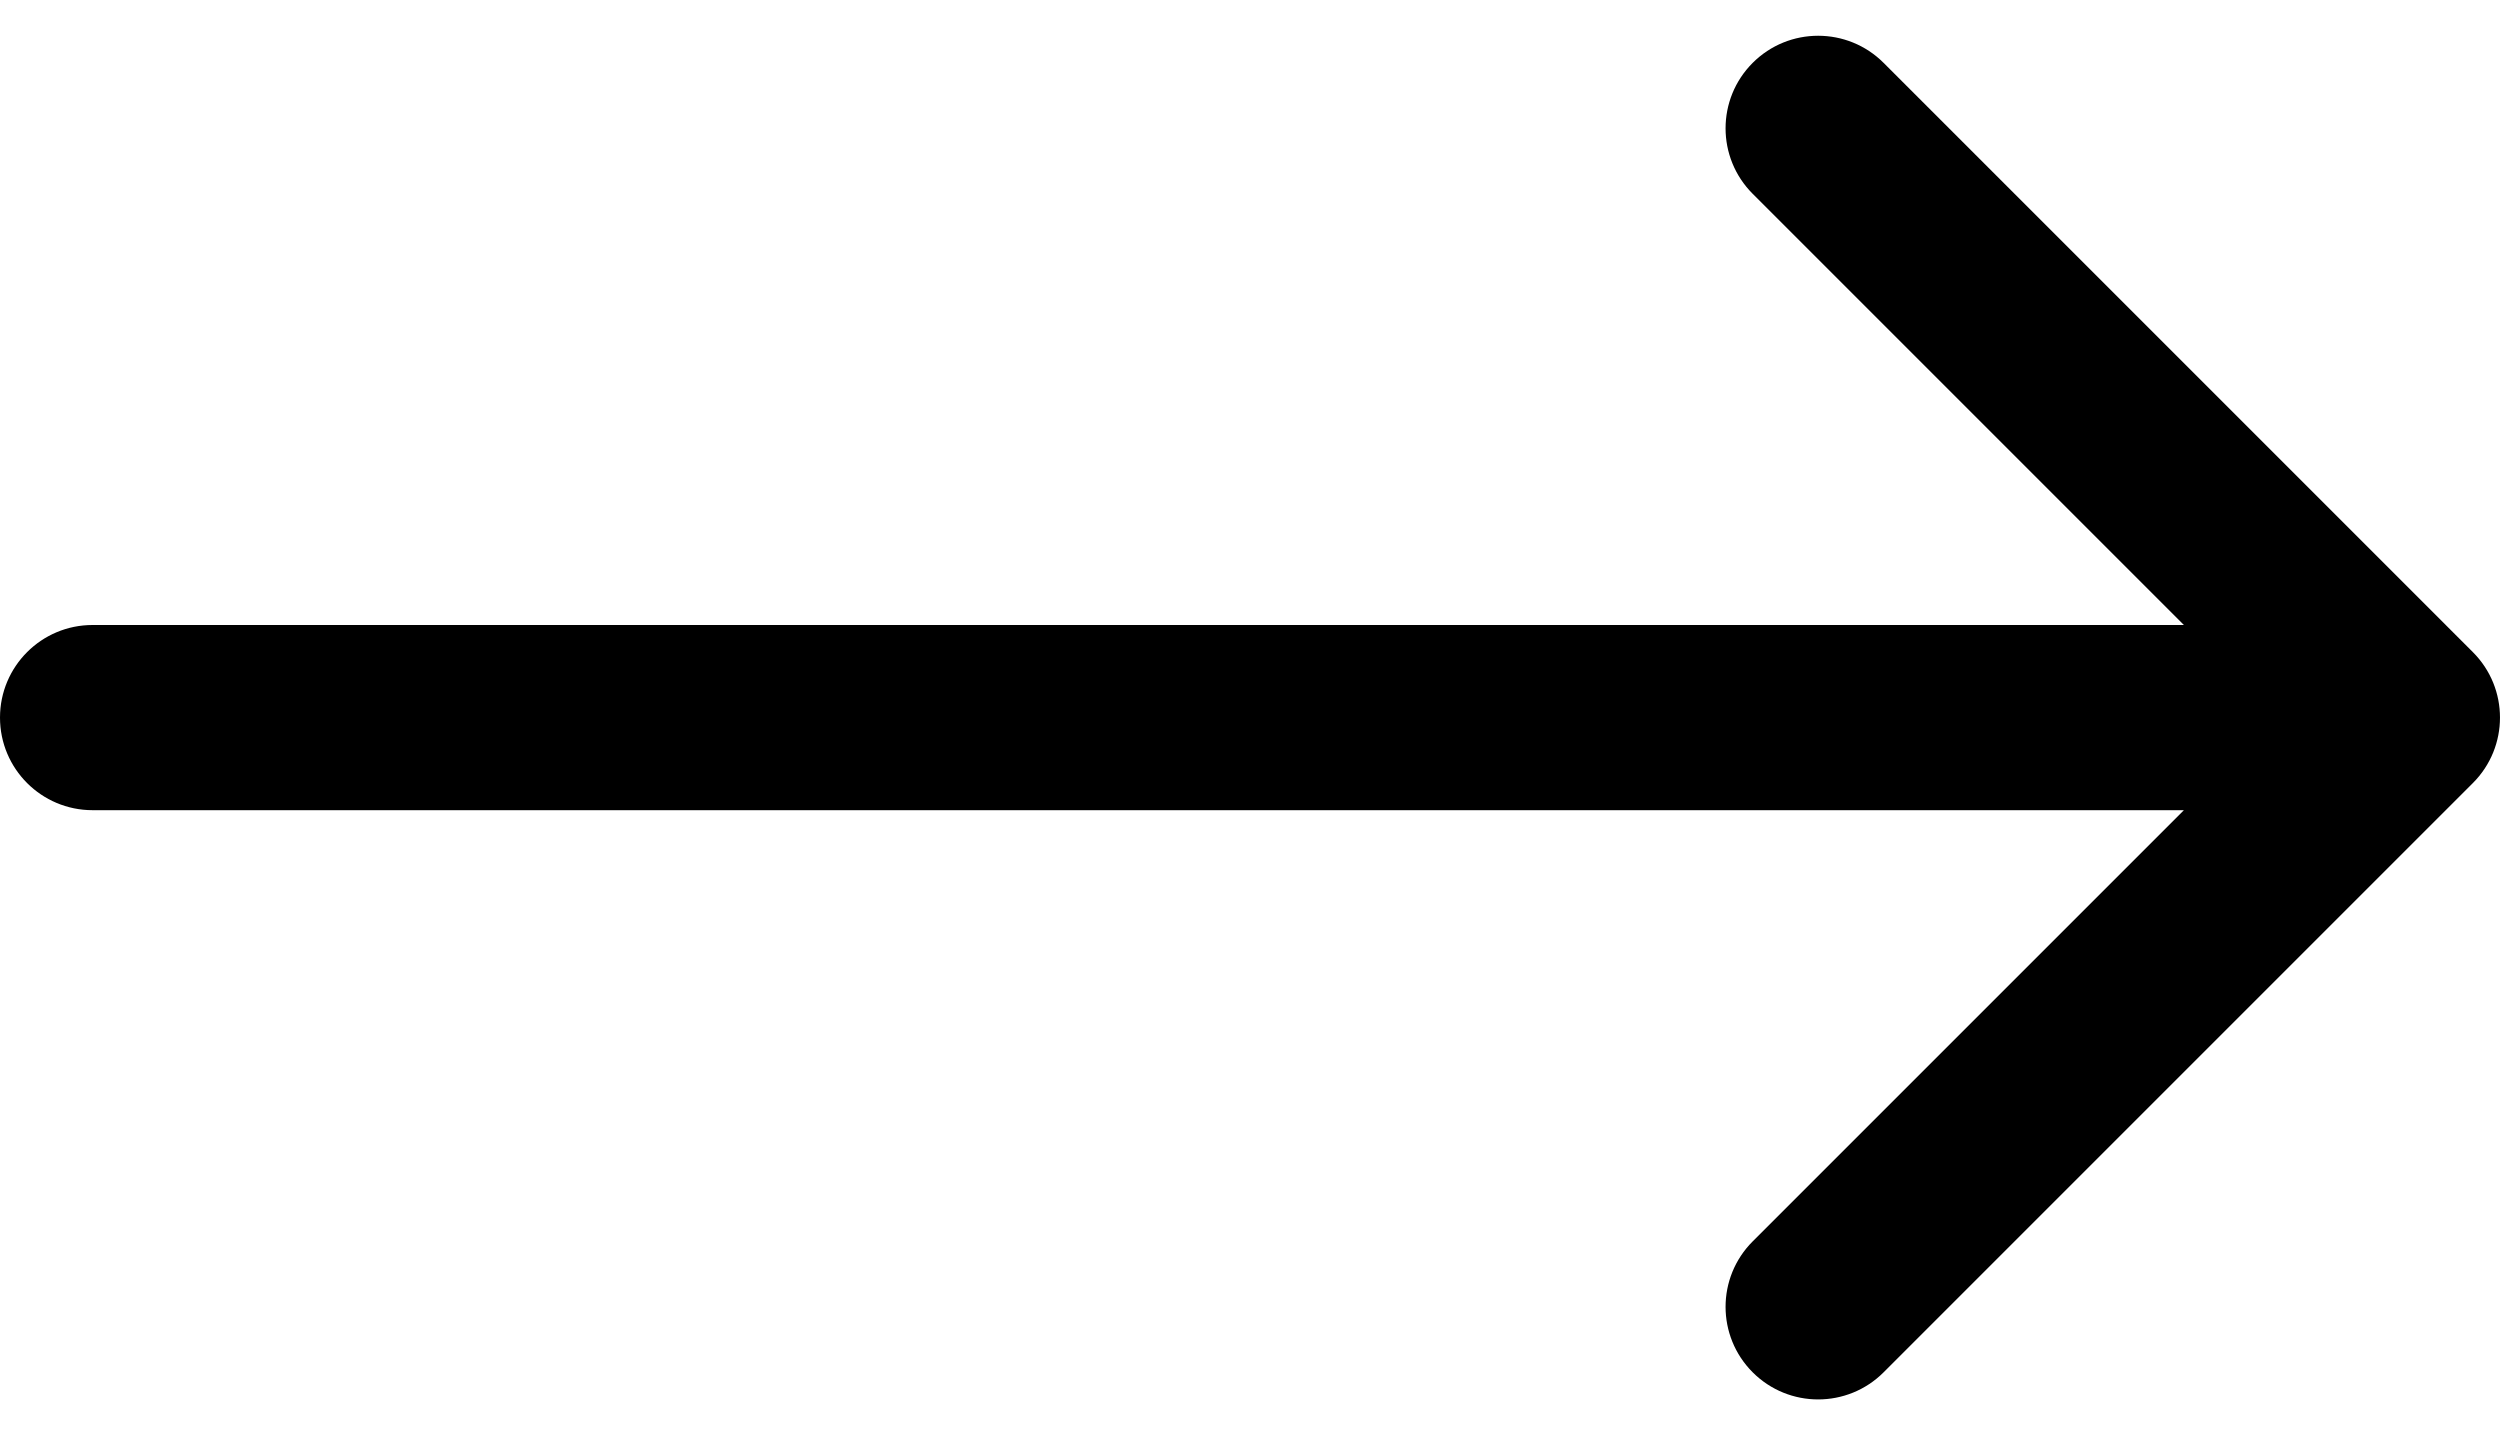
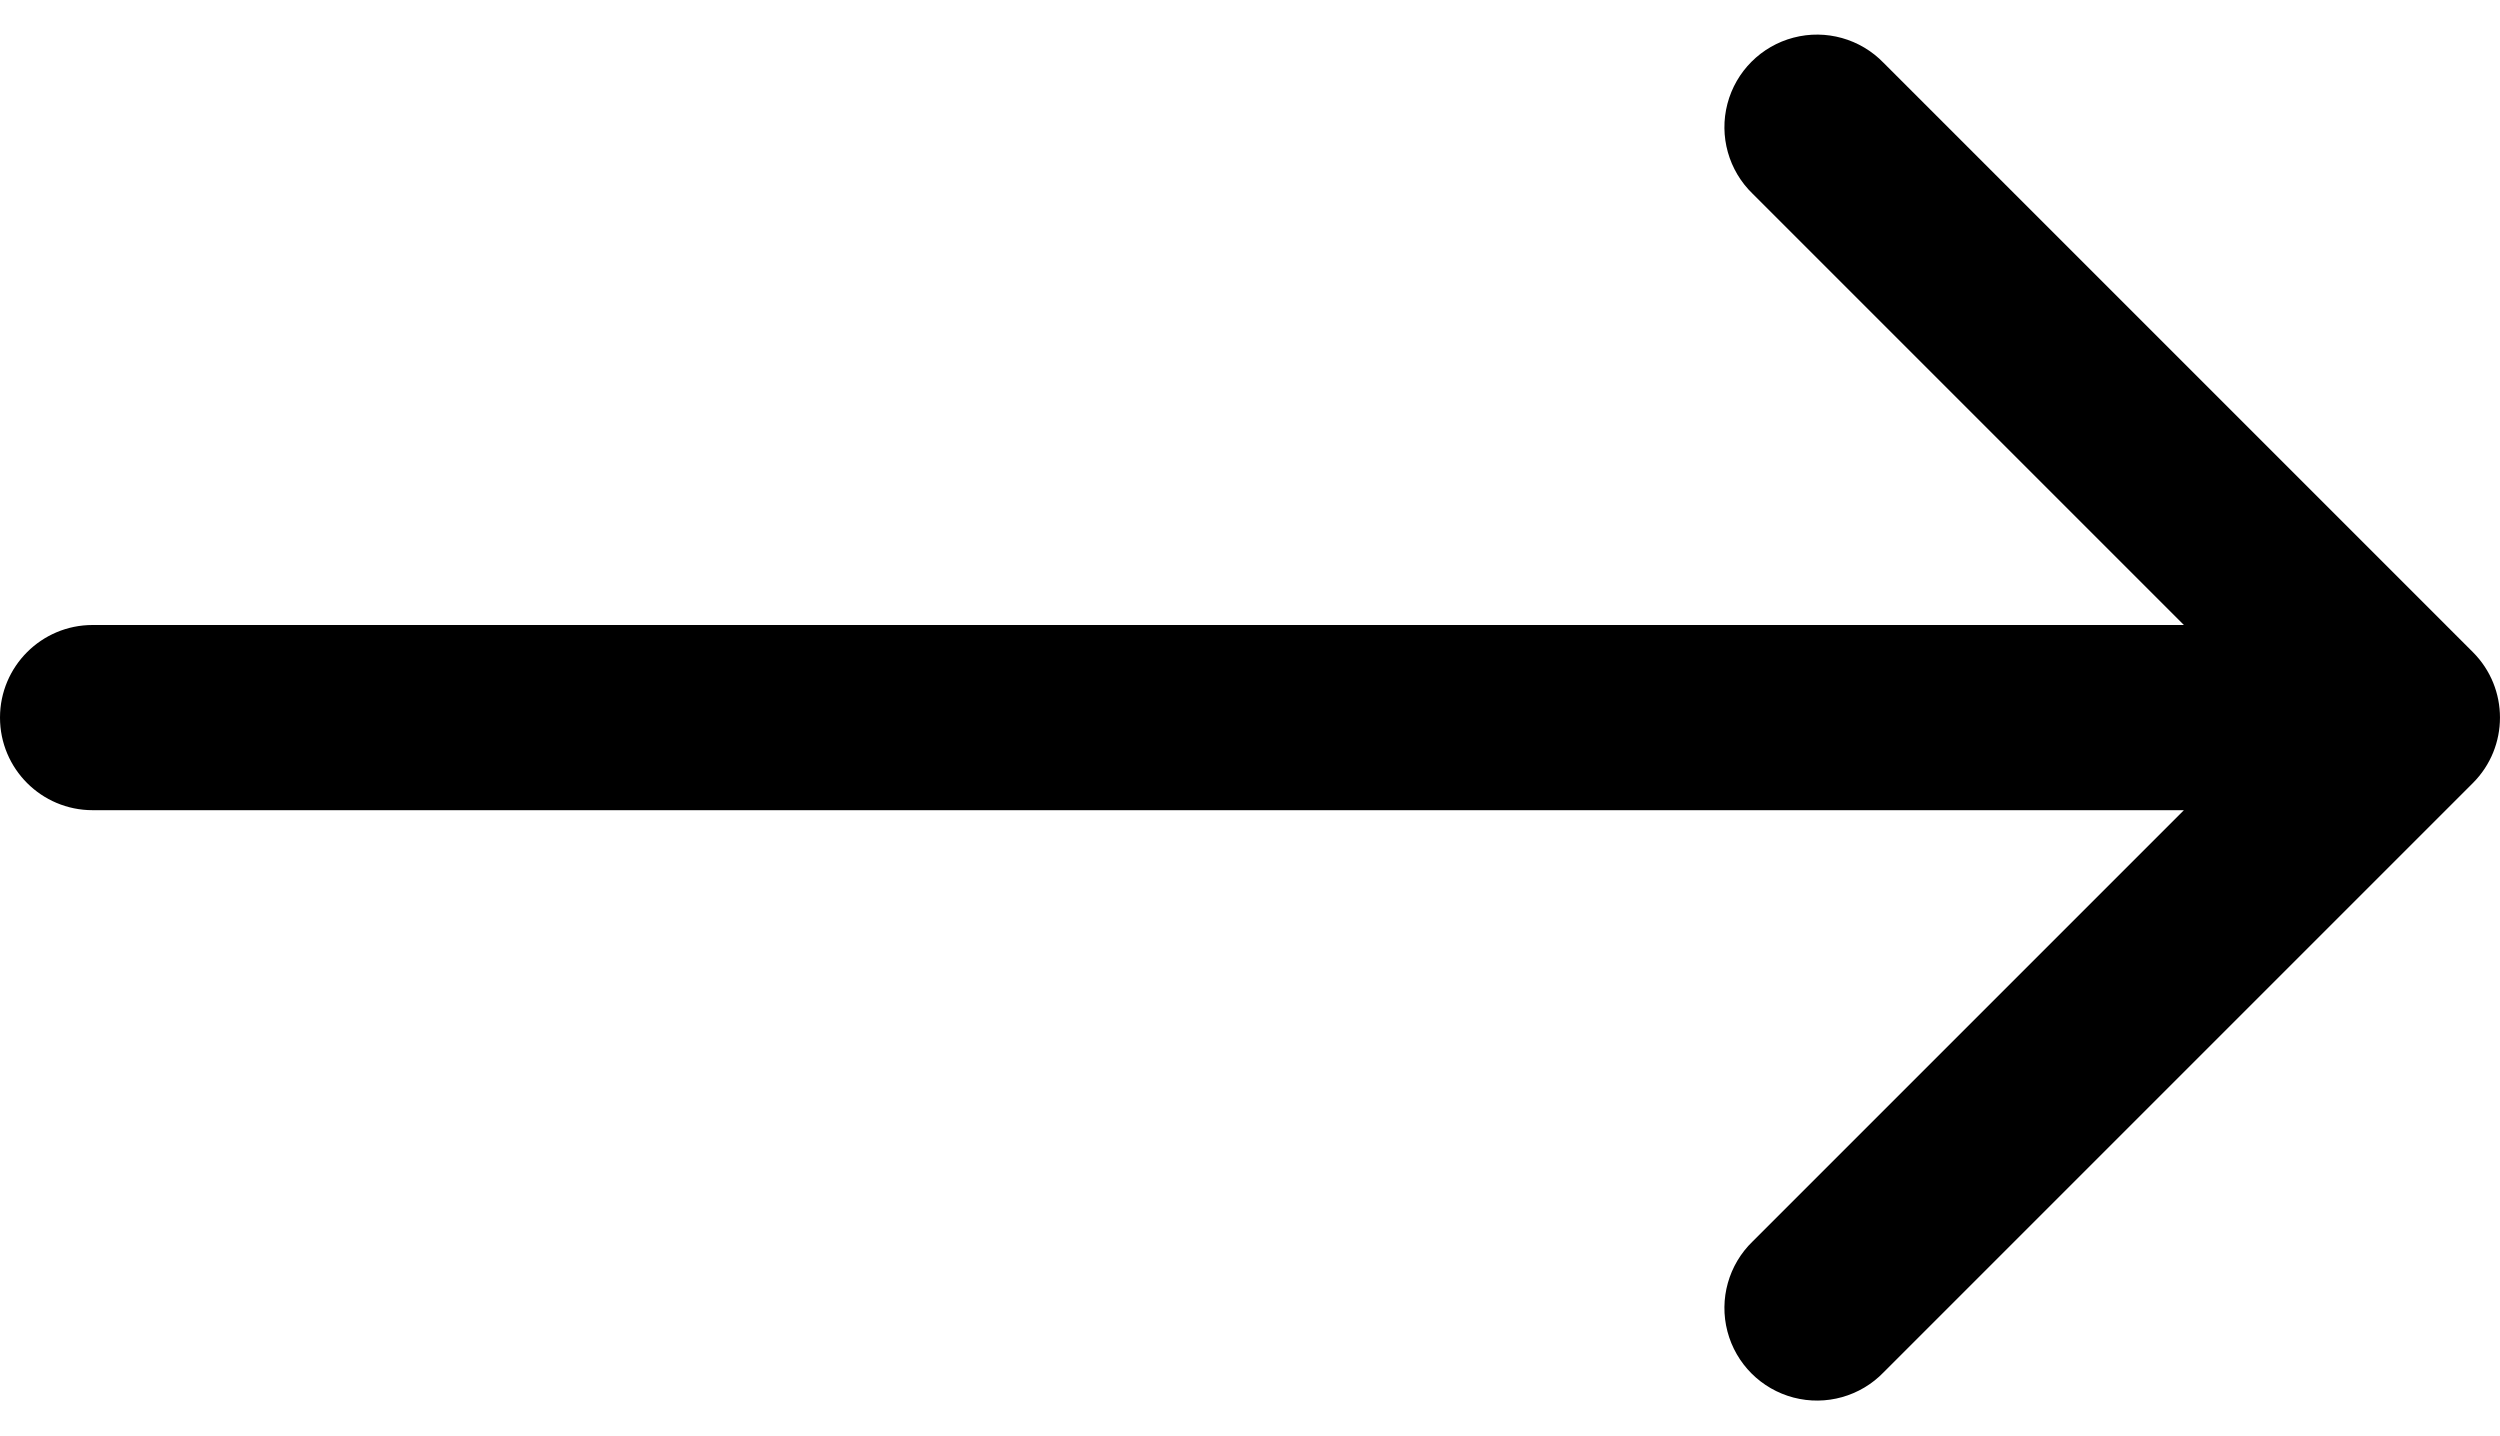
- <svg xmlns="http://www.w3.org/2000/svg" width="54" height="31" viewBox="0 0 54 31" fill="none">
-   <path d="M2 13.5C0.895 13.5 0 14.395 0 15.5C0 16.605 0.895 17.5 2 17.5V13.5ZM53.414 16.914C54.195 16.133 54.195 14.867 53.414 14.086L40.686 1.358C39.905 0.577 38.639 0.577 37.858 1.358C37.077 2.139 37.077 3.405 37.858 4.186L49.172 15.5L37.858 26.814C37.077 27.595 37.077 28.861 37.858 29.642C38.639 30.423 39.905 30.423 40.686 29.642L53.414 16.914ZM2 17.5H52V13.5H2V17.5Z" fill="#000" />
+ <svg xmlns="http://www.w3.org/2000/svg" width="54" height="31" fill="none">
+   <path d="M2 13.5a2 2 0 100 4v-4zm51.414 3.414a2 2 0 000-2.828L40.686 1.358a2 2 0 10-2.828 2.828L49.172 15.5 37.858 26.814a2 2 0 102.828 2.828l12.728-12.728zM2 17.5h50v-4H2v4z" fill="#000" />
</svg>
